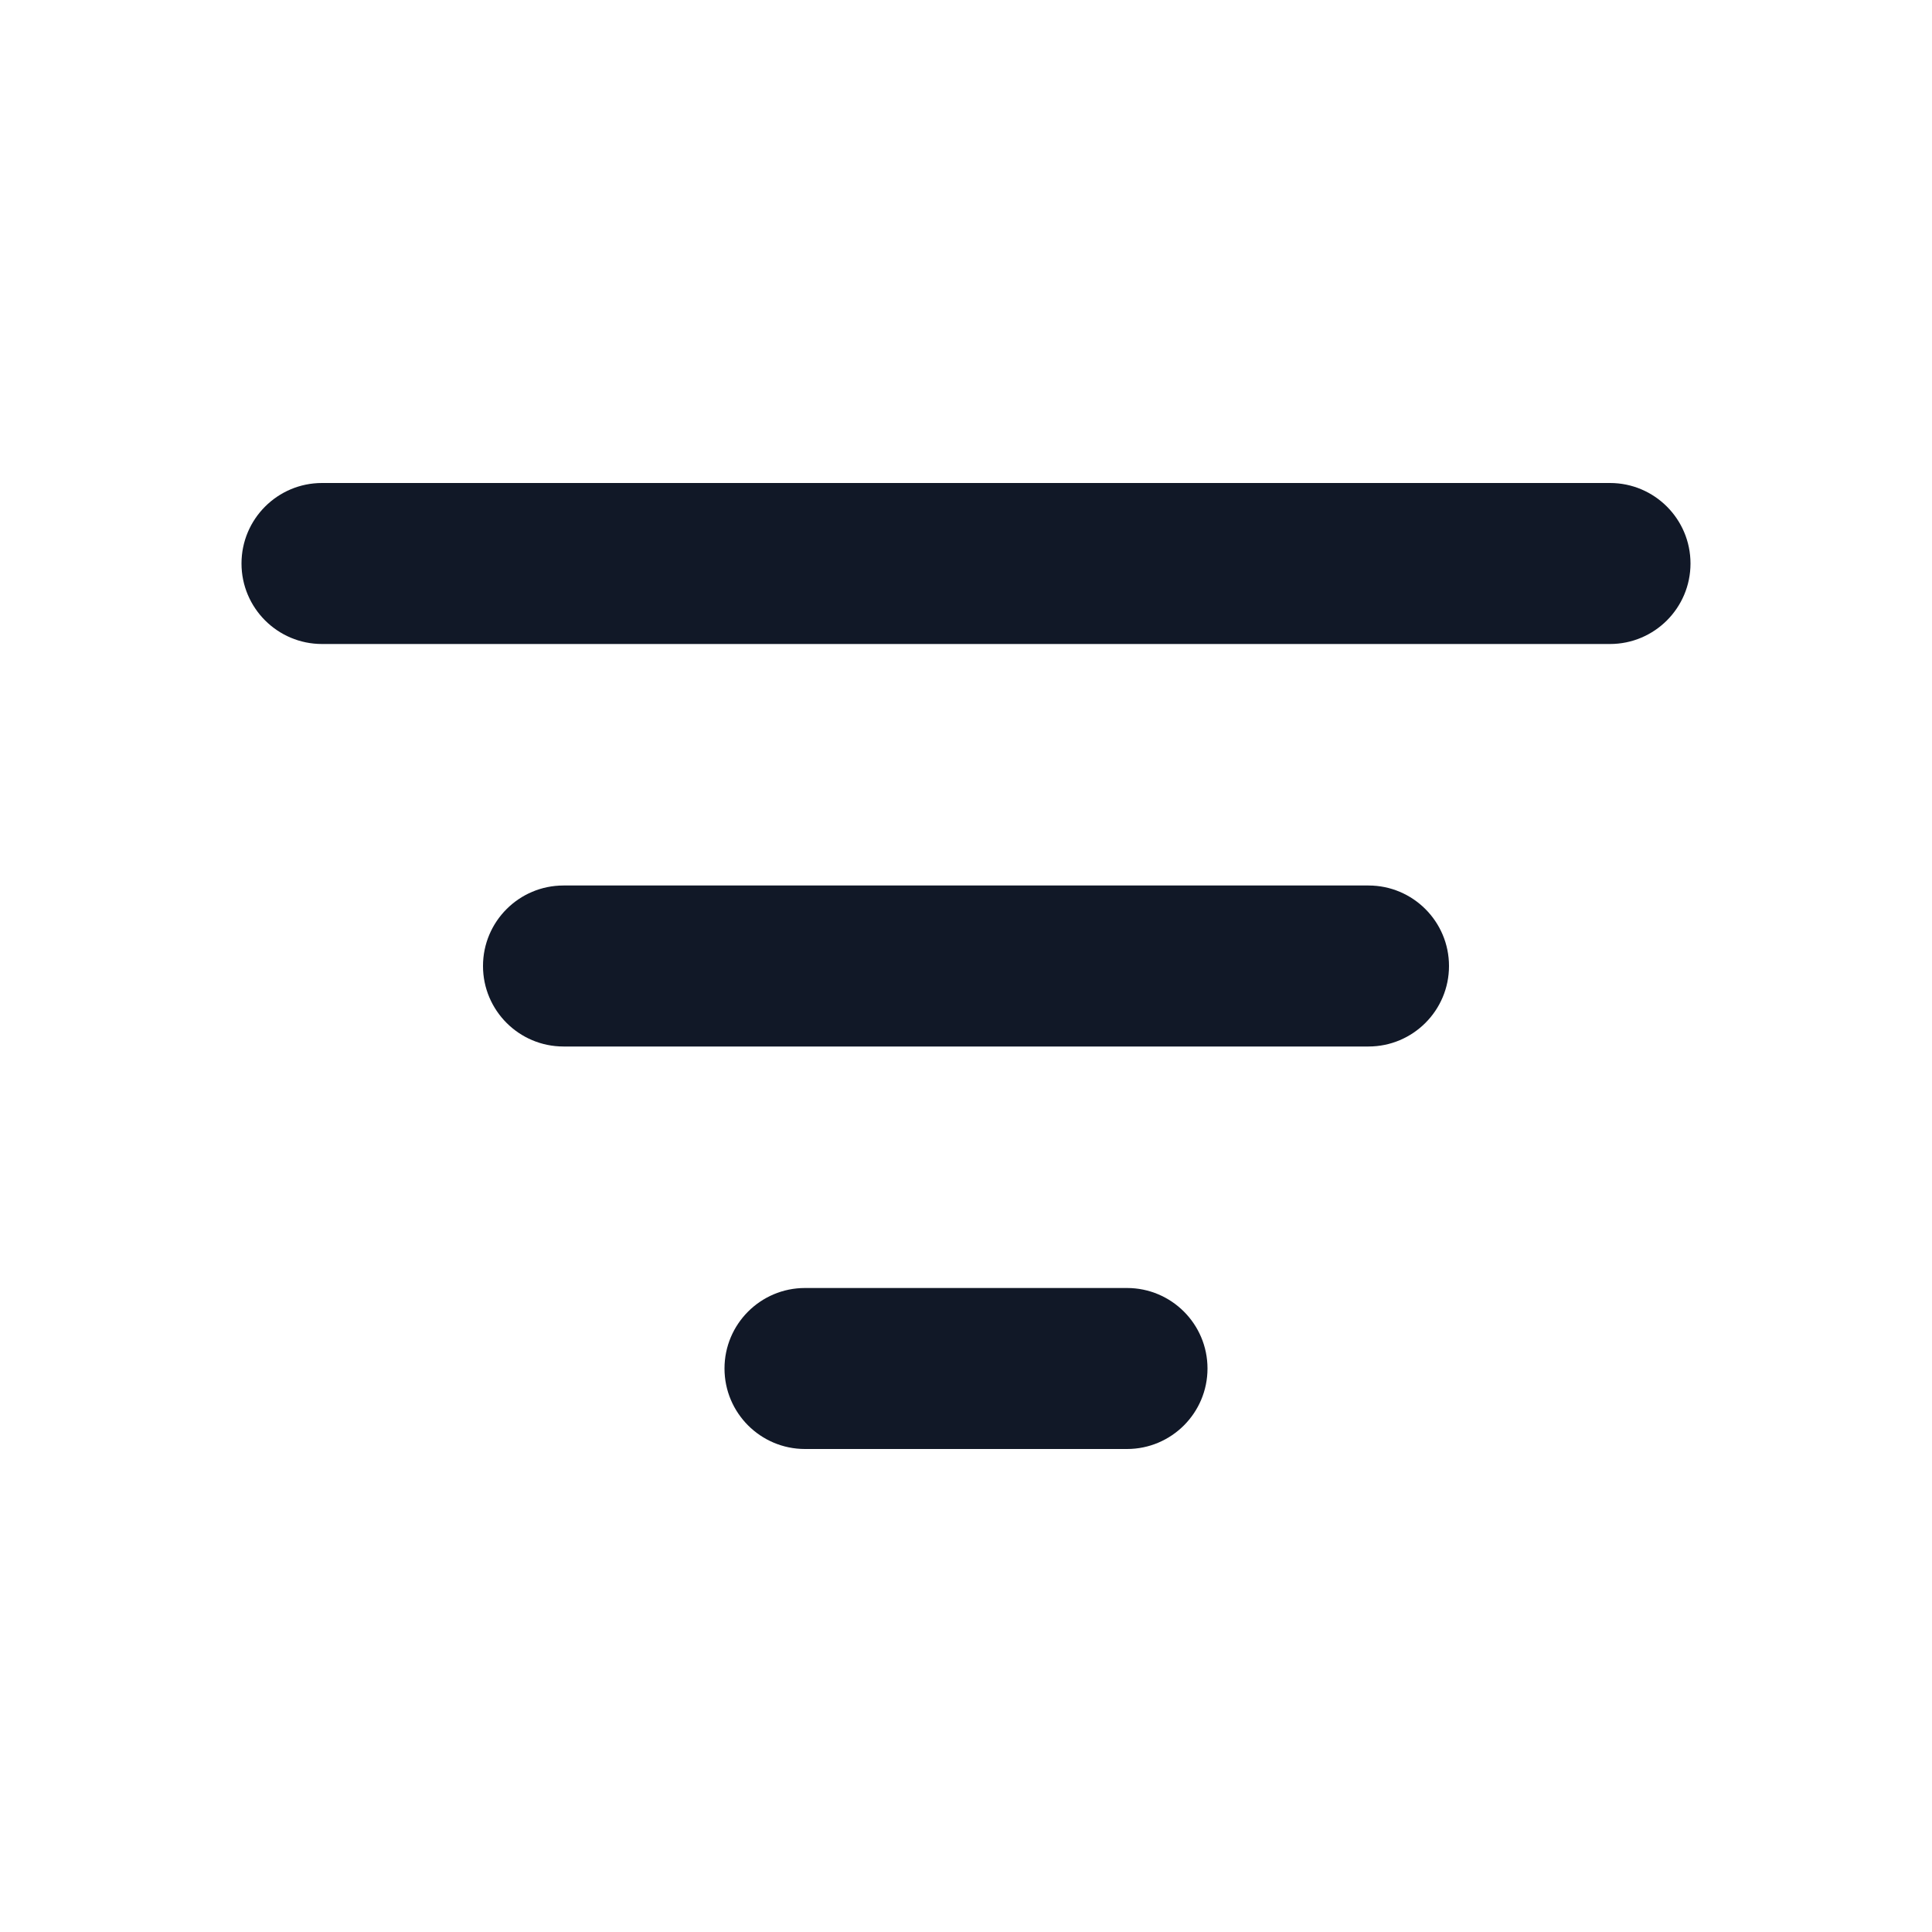
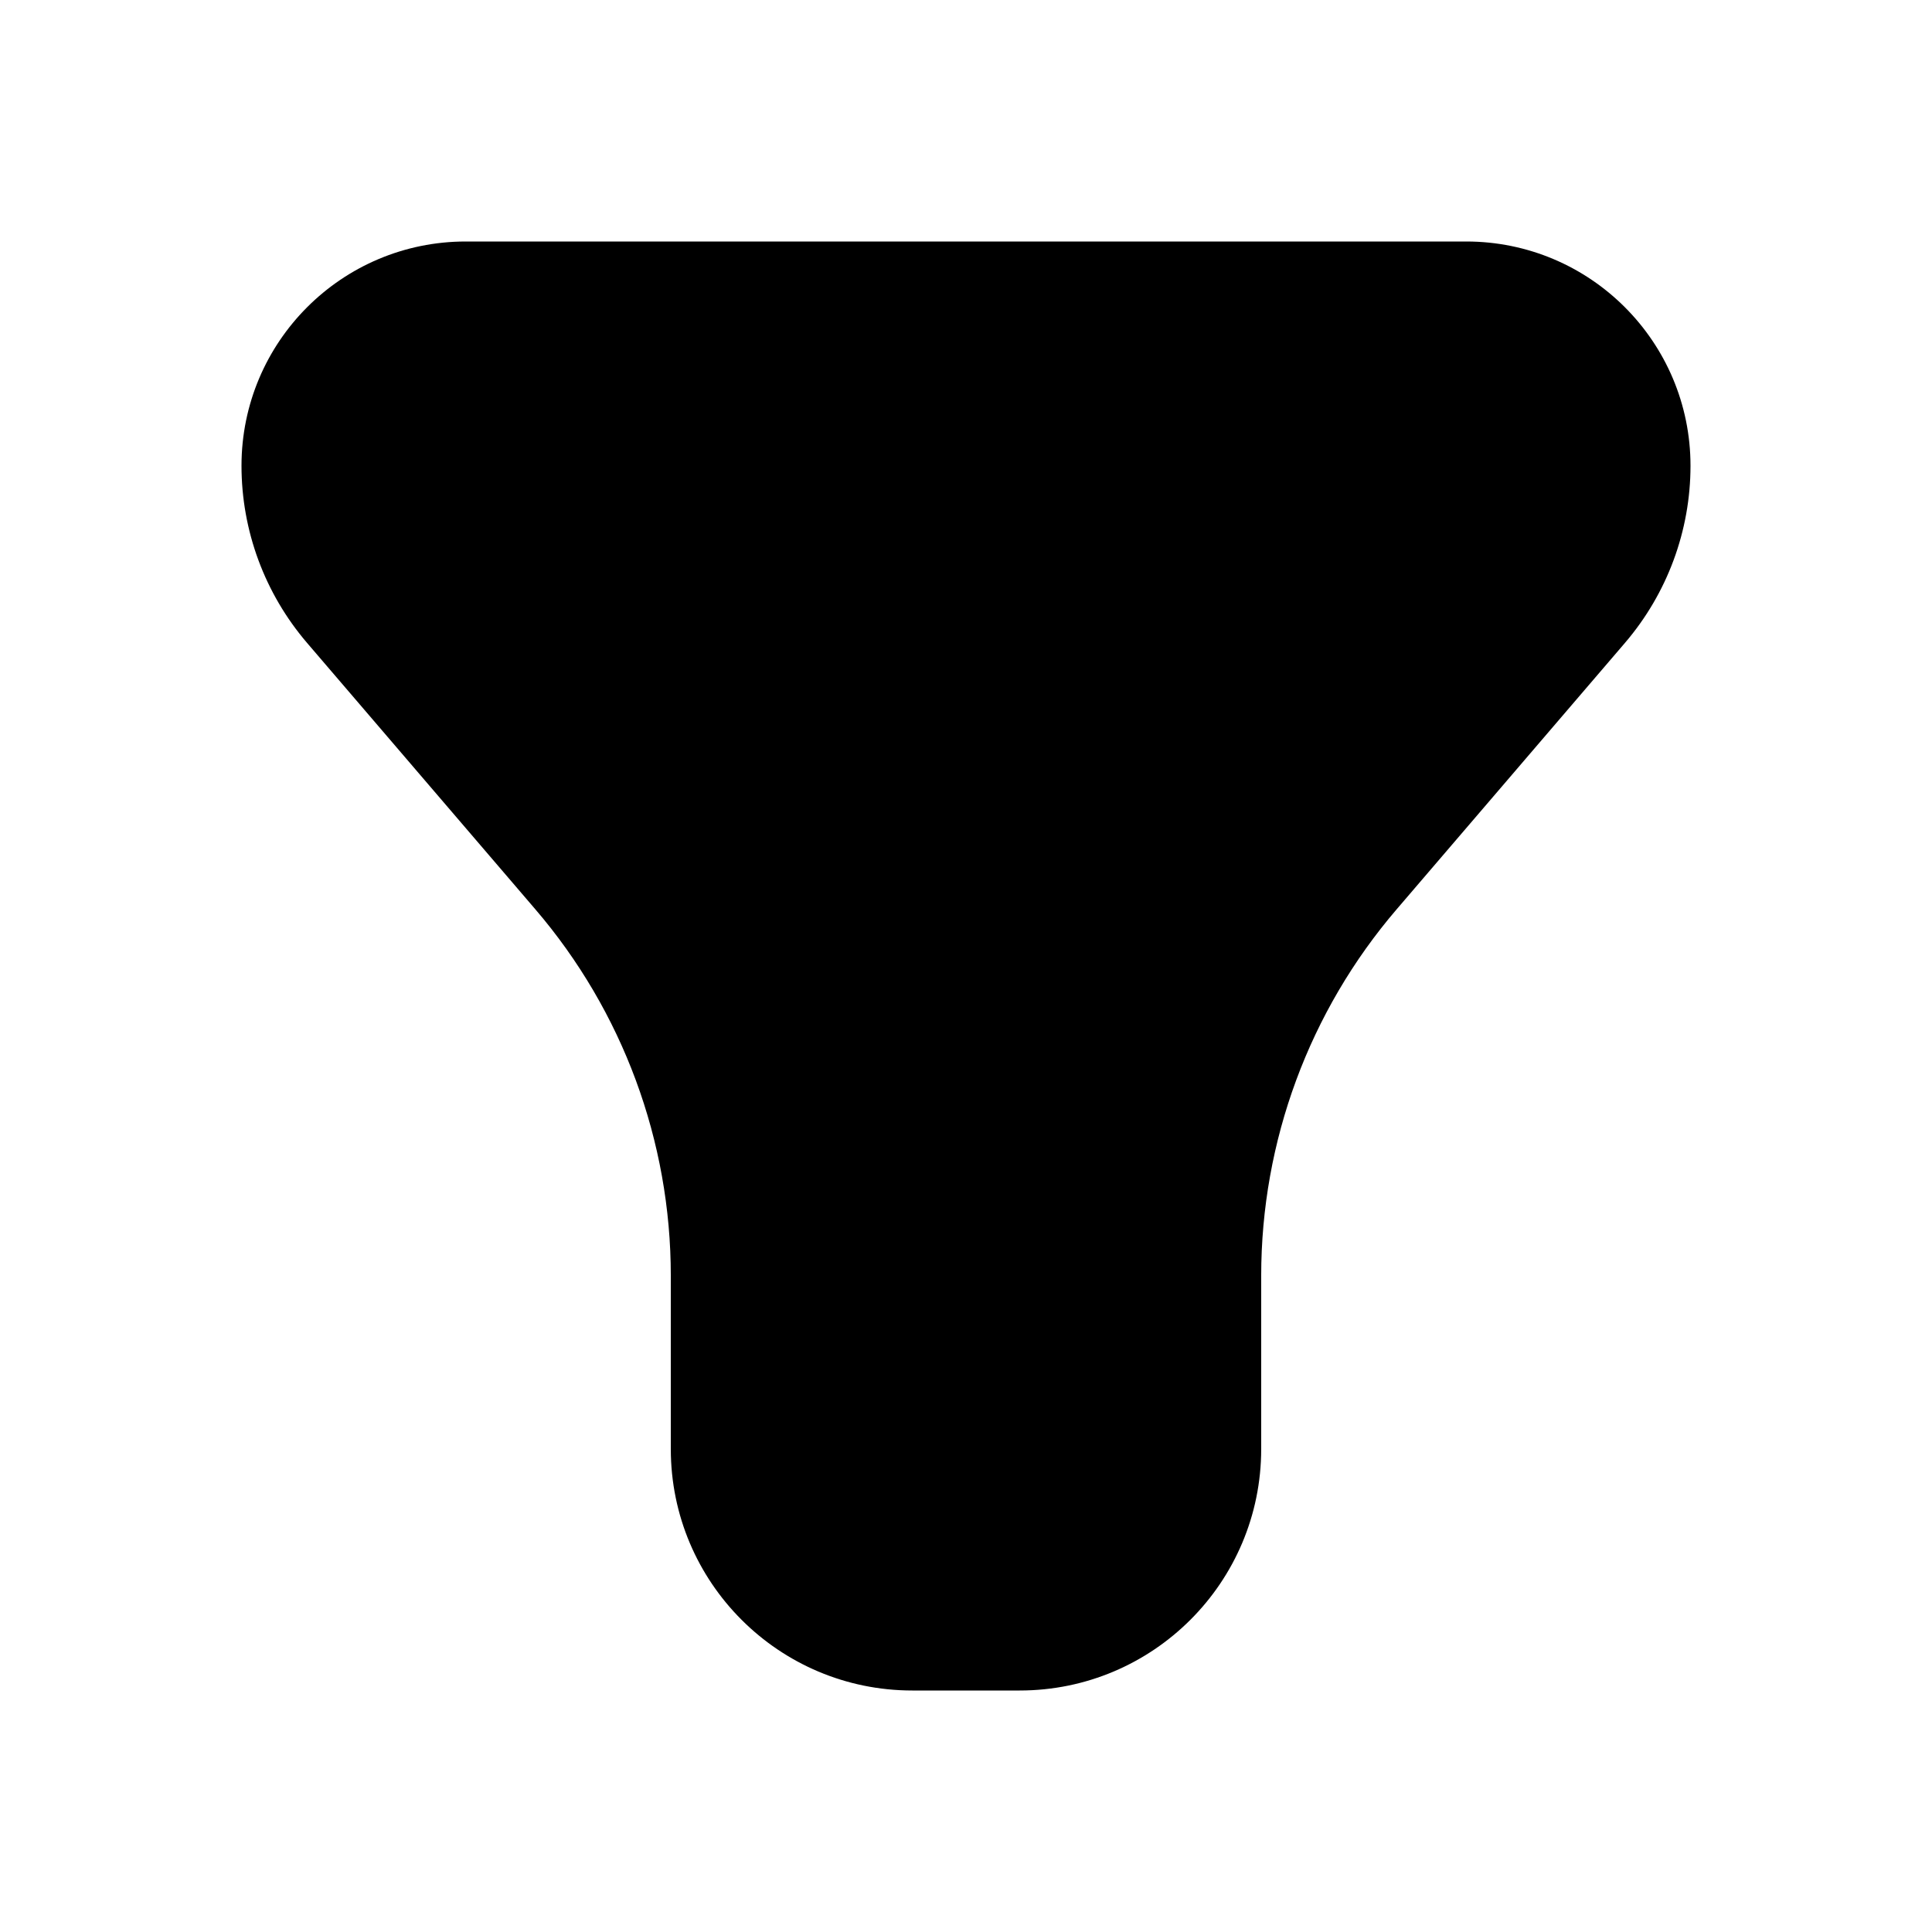
- <svg xmlns="http://www.w3.org/2000/svg" width="24" height="24" viewBox="0 0 24 24" fill="none">
-   <path fill-rule="evenodd" clip-rule="evenodd" d="M3 7C3 6.448 3.448 6 4 6H20C20.552 6 21 6.448 21 7C21 7.552 20.552 8 20 8H4C3.448 8 3 7.552 3 7ZM6 12C6 11.448 6.448 11 7 11H17C17.552 11 18 11.448 18 12C18 12.552 17.552 13 17 13H7C6.448 13 6 12.552 6 12ZM9 17C9 16.448 9.448 16 10 16H14C14.552 16 15 16.448 15 17C15 17.552 14.552 18 14 18H10C9.448 18 9 17.552 9 17Z" fill="#111827" />
+ <svg xmlns="http://www.w3.org/2000/svg" width="800px" height="800px" viewBox="0 0 24 24" fill="none">
+   <path fill-rule="evenodd" clip-rule="evenodd" d="M5.786 3C4.247 3 3 4.247 3 5.786C3 6.593 3.289 7.373 3.814 7.986L6.648 11.293C7.736 12.561 8.333 14.177 8.333 15.848V18C8.333 19.657 9.676 21 11.333 21H12.667C14.323 21 15.667 19.657 15.667 18V15.848C15.667 14.177 16.264 12.561 17.352 11.293L20.186 7.986C20.711 7.373 21 6.593 21 5.786C21 4.247 19.753 3 18.214 3H5.786Z" fill="#000000" />
</svg>
